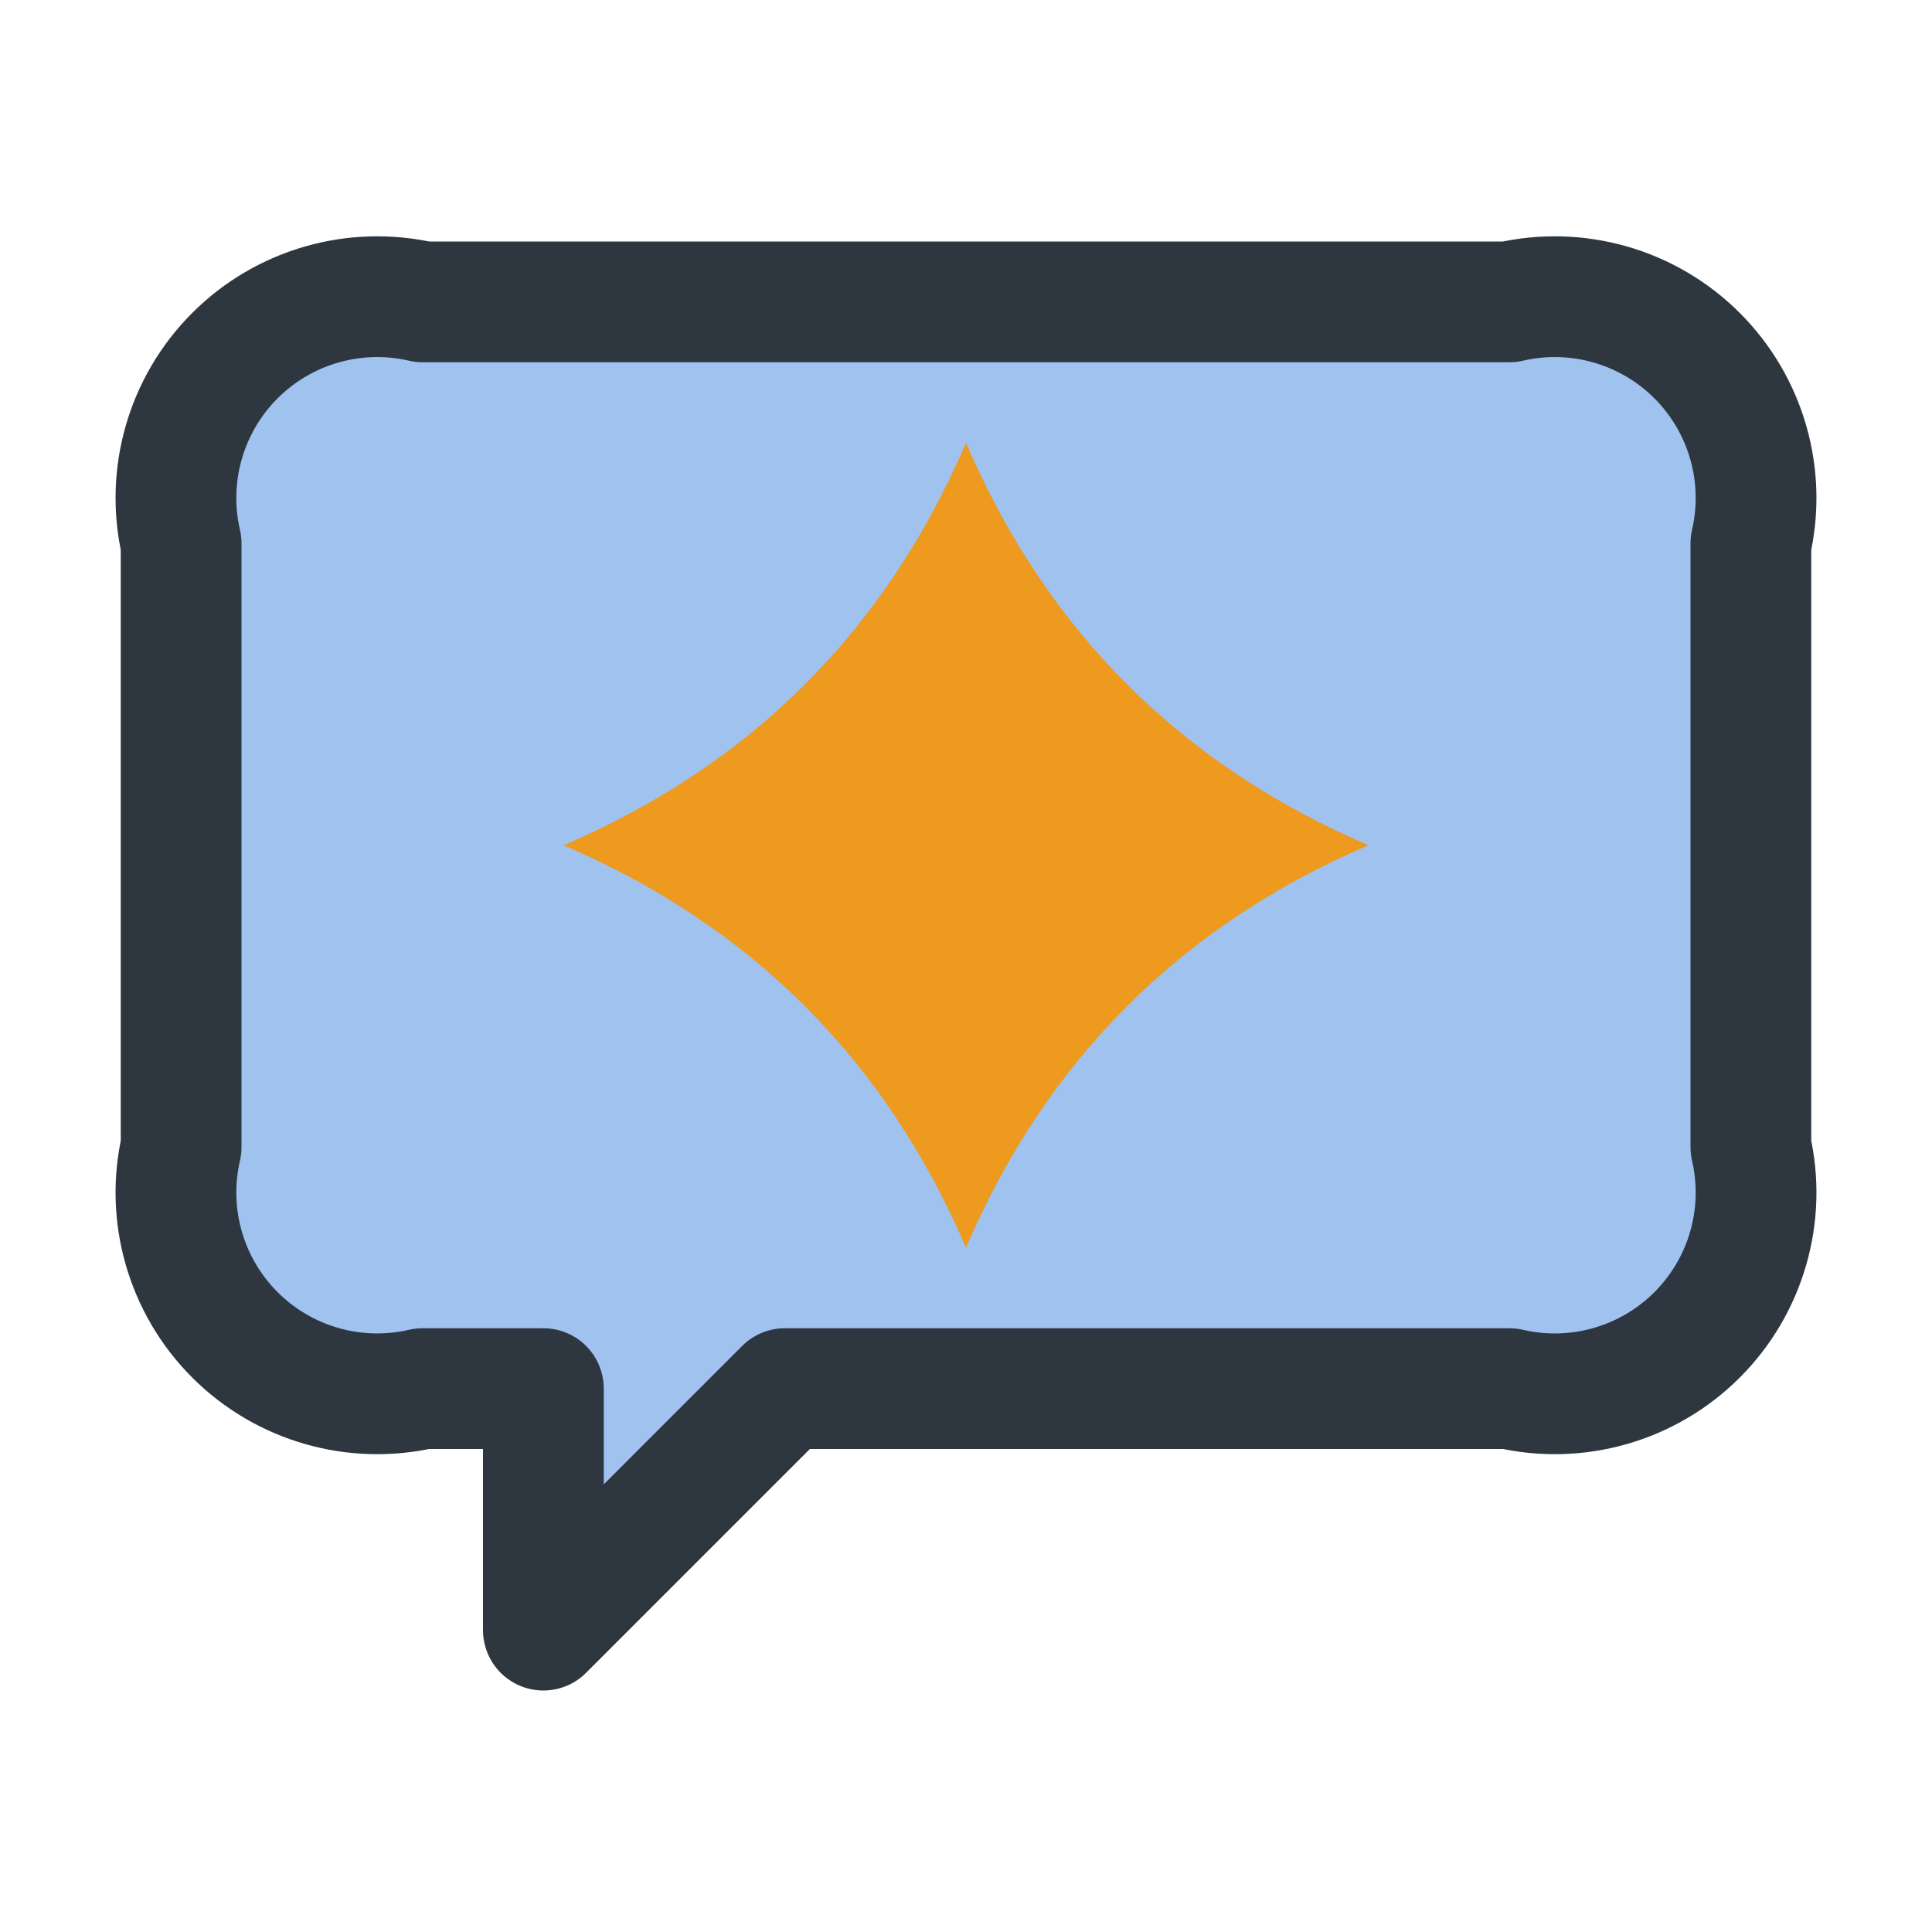
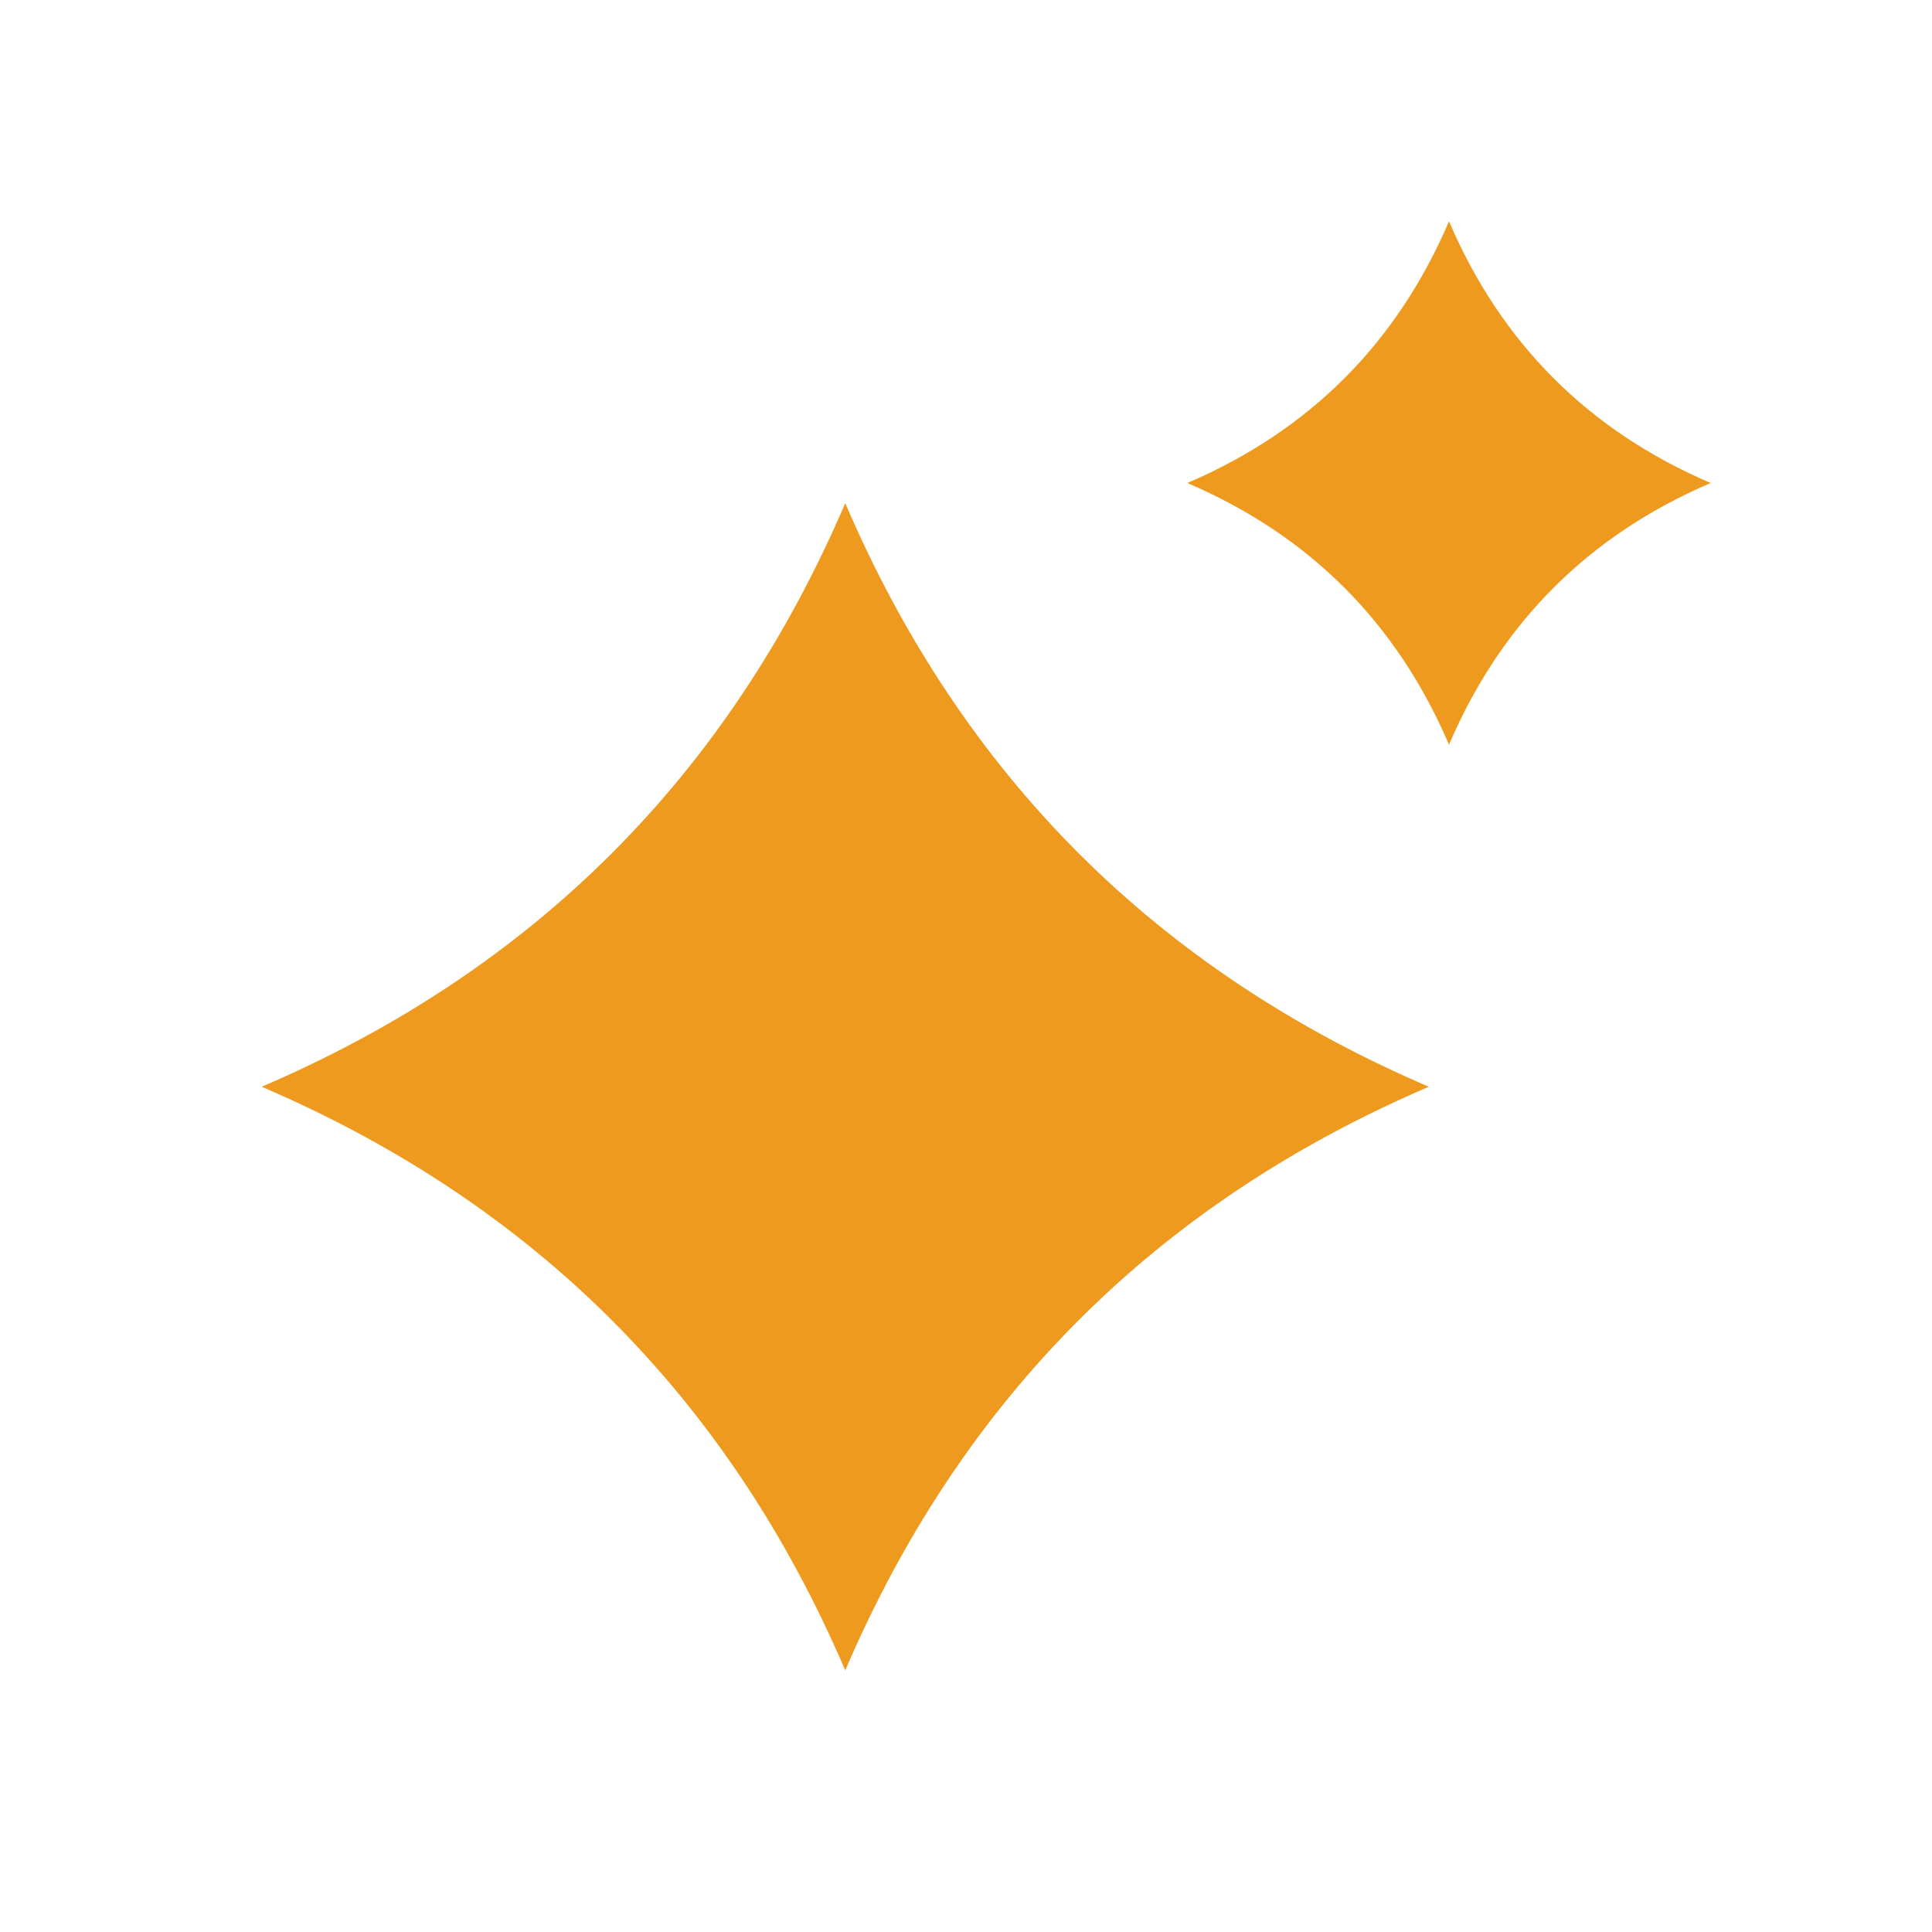
<svg xmlns="http://www.w3.org/2000/svg" width="16" height="16" viewBox="0 0 16 16" fill="none" stroke="#2E3640" stroke-width="1" stroke-linecap="round" stroke-linejoin="round">
-   <path d="M3.5 2.5H12.5A1.667 1.667 0 0 1 14.5 4.5V9.5A1.667 1.667 0 0 1 12.5 11.5H6.5L4.5 13.5V11.5H3.5A1.667 1.667 0 0 1 1.5 9.5V4.5A1.667 1.667 0 0 1 3.5 2.5Z" fill="#9FC2EF" stroke="none" />
-   <path d="M3.5 2.5H12.5A1.667 1.667 0 0 1 14.5 4.5V9.5A1.667 1.667 0 0 1 12.5 11.5H6.5L4.5 13.5V11.5H3.5A1.667 1.667 0 0 1 1.5 9.5V4.5A1.667 1.667 0 0 1 3.5 2.5Z" />
-   <path d="M8 3.667Q9 6 11.333 7Q9 8 8 10.333Q7 8 4.667 7Q7 6 8 3.667Z" fill="#EE9A1E" stroke="none" />
+   <path d="M7 4.167Q8.45 7.55 11.833 9Q8.45 10.45 7 13.833Q5.55 10.45 2.167 9Q5.55 7.55 7 4.167Z" fill="#EE9A1E" stroke="none" />
+   <path d="M12 1.833Q12.65 3.35 14.167 4Q12.65 4.65 12 6.167Q11.35 4.65 9.833 4Q11.35 3.35 12 1.833Z" fill="#EE9A1E" stroke="none" />
</svg>
